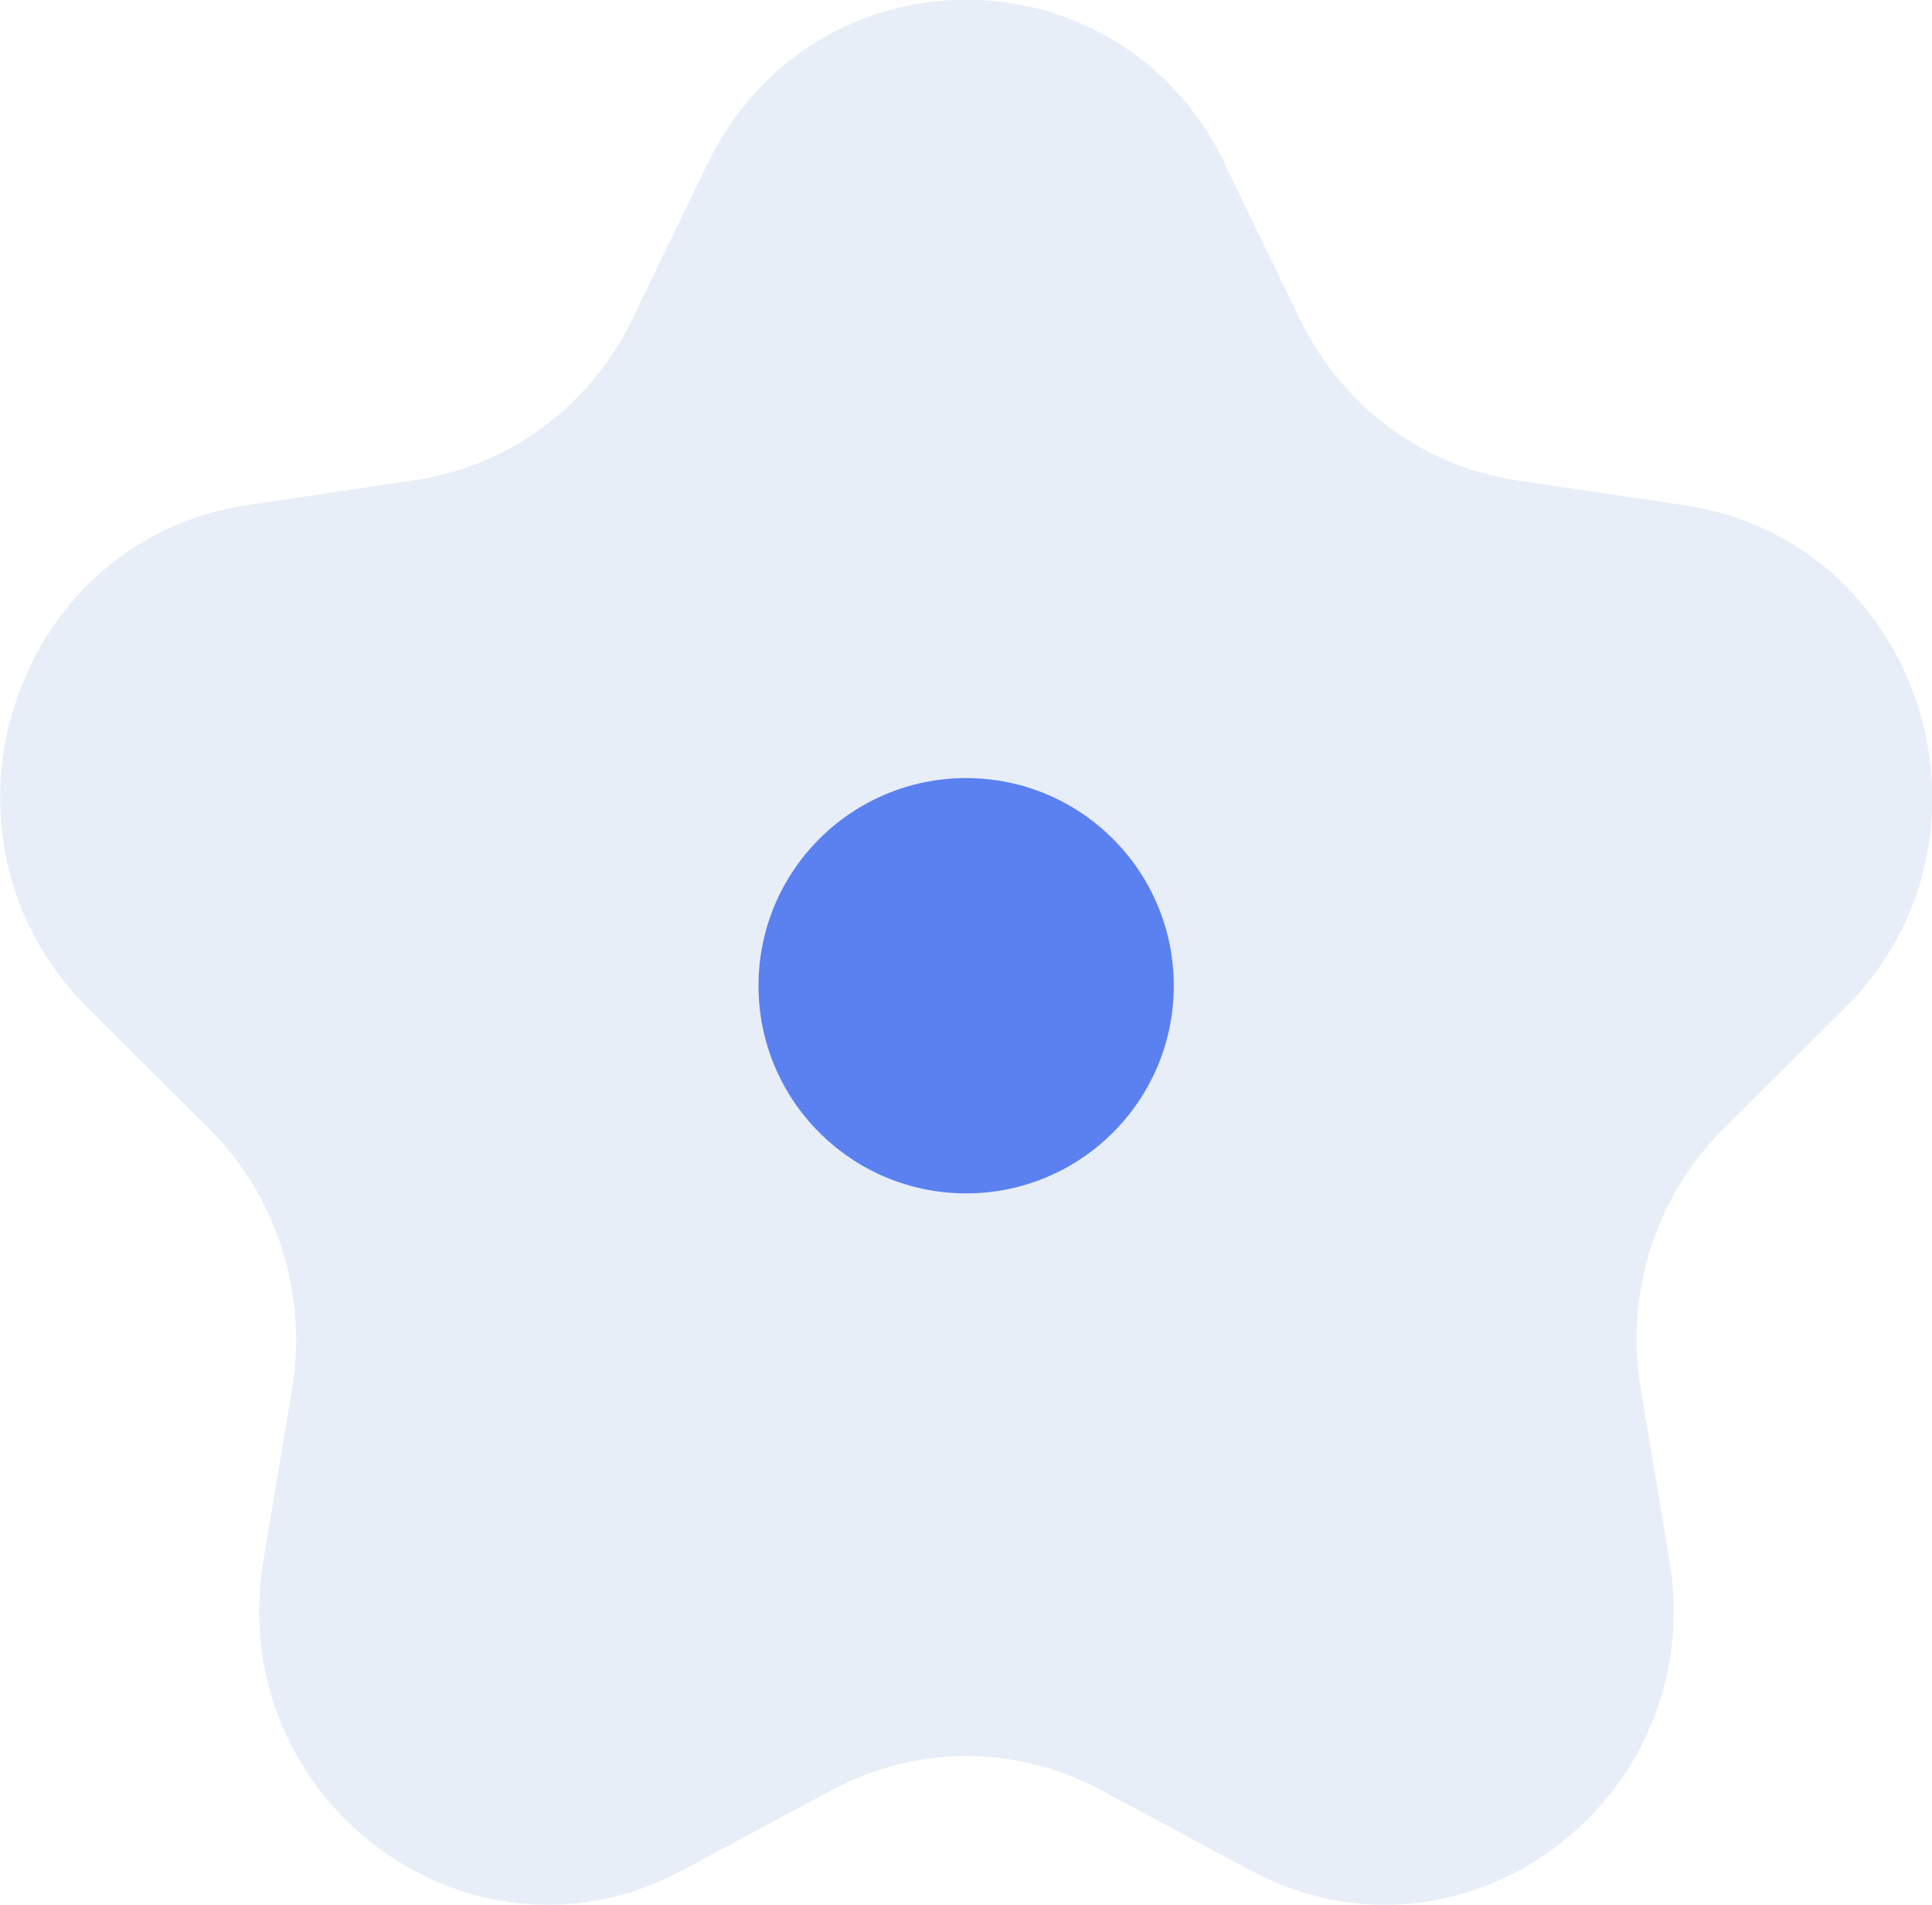
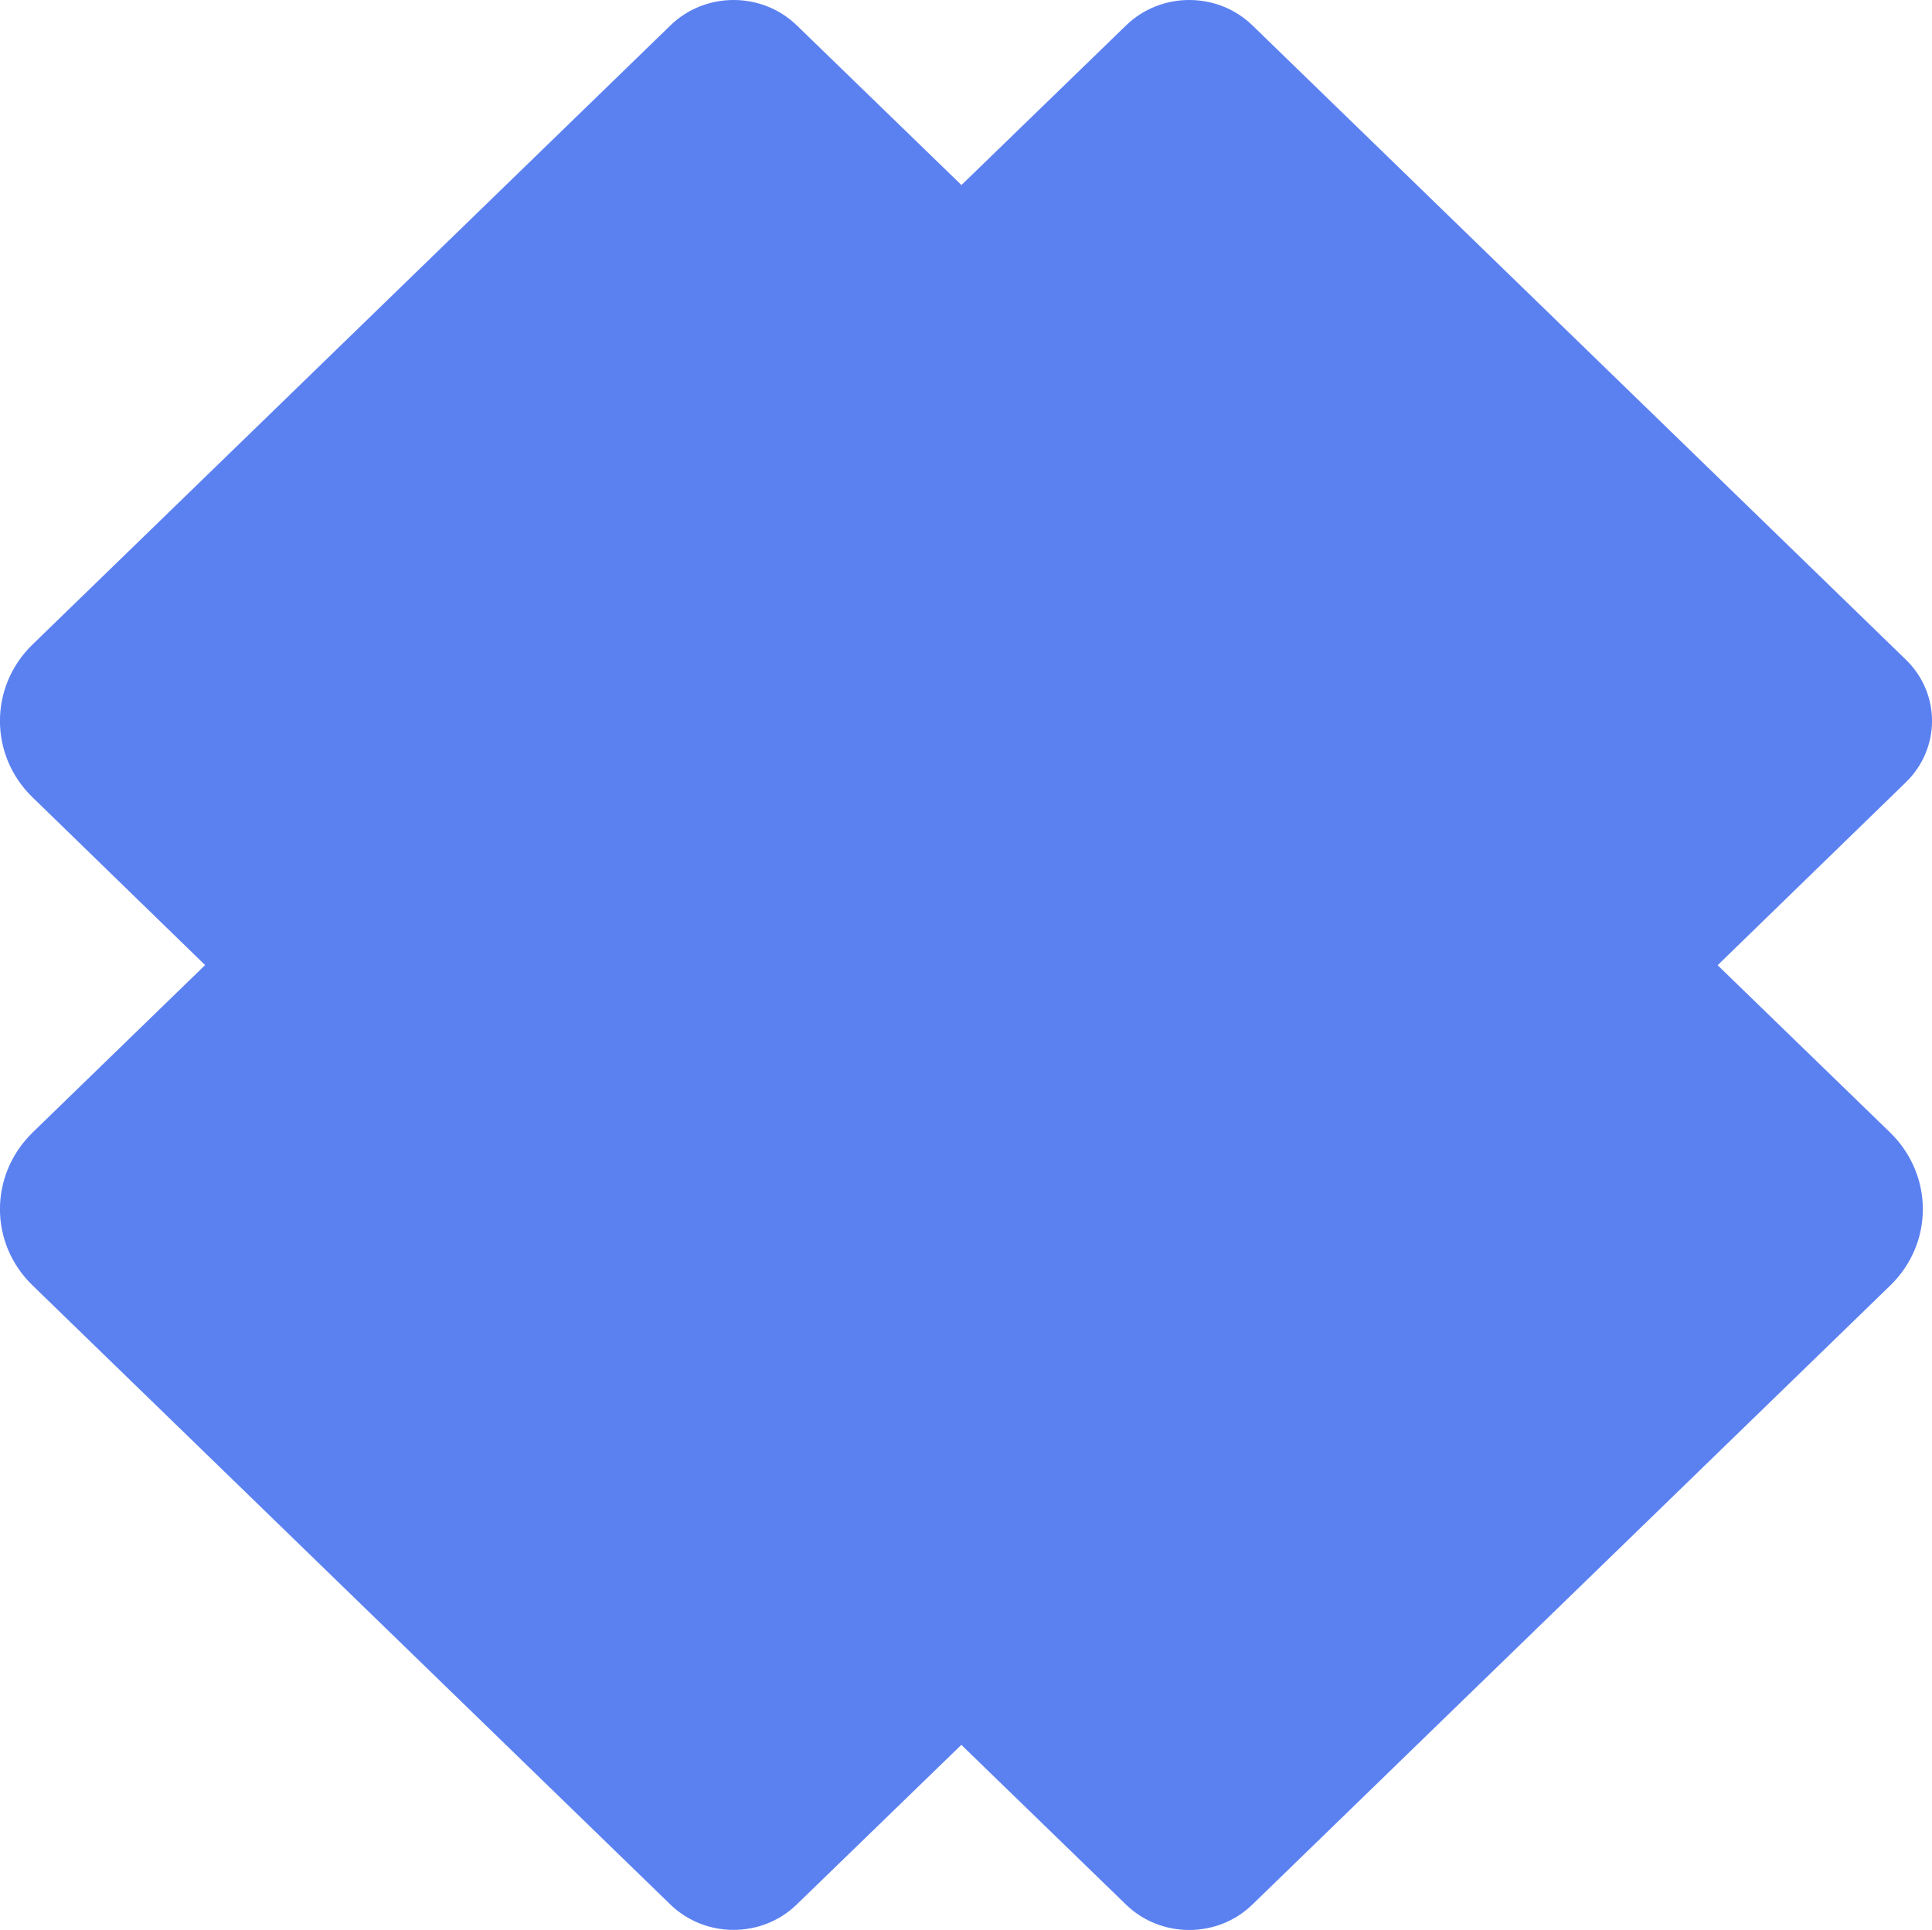
- <svg xmlns="http://www.w3.org/2000/svg" id="Layer_2" data-name="Layer 2" viewBox="0 0 69.13 68.15">
+ <svg xmlns="http://www.w3.org/2000/svg" id="Layer_2" data-name="Layer 2" viewBox="0 0 210.23 210.05">
  <defs>
    <style>
      .cls-1 {
-         fill: #e8eef7;
-       }
- 
-       .cls-2 {
        fill: #5b81f1;
      }
    </style>
  </defs>
  <g id="liquid">
-     <g>
-       <path class="cls-1" d="m43.83,5.88l2.68,5.54c1.51,3.11,4.41,5.27,7.78,5.77l5.99.89c8.48,1.26,11.86,11.89,5.73,17.99l-4.33,4.31c-2.44,2.42-3.55,5.91-2.97,9.34l1.02,6.08c1.45,8.62-7.41,15.19-14.99,11.12l-5.35-2.87c-3.01-1.62-6.61-1.62-9.62,0l-5.35,2.87c-7.58,4.07-16.44-2.5-14.99-11.12l1.02-6.08c.57-3.42-.54-6.91-2.97-9.34l-4.33-4.31C-3,29.96.38,19.33,8.86,18.07l5.99-.89c3.37-.5,6.28-2.66,7.78-5.77l2.68-5.54c3.79-7.84,14.74-7.84,18.53,0Z" />
-       <circle class="cls-2" cx="34.57" cy="35.27" r="7.43" />
-     </g>
+     <path class="cls-1" d="m186.91,105.05l20.48-19.91c3.79-3.69,3.79-9.66,0-13.34L136.28,2.76c-3.79-3.68-9.95-3.68-13.74,0l-17.92,17.38L86.7,2.76c-3.8-3.68-9.95-3.68-13.74,0L3.55,70.14c-4.74,4.59-4.74,12.06,0,16.65l18.77,18.25L3.55,123.26c-4.74,4.64-4.74,12.06,0,16.65l69.4,67.38c3.79,3.68,9.95,3.68,13.74,0l17.92-17.38,17.92,17.39c3.79,3.68,9.95,3.68,13.74,0l69.41-67.38c4.74-4.6,4.74-12.01,0-16.65l-18.77-18.21Z" />
  </g>
</svg>
